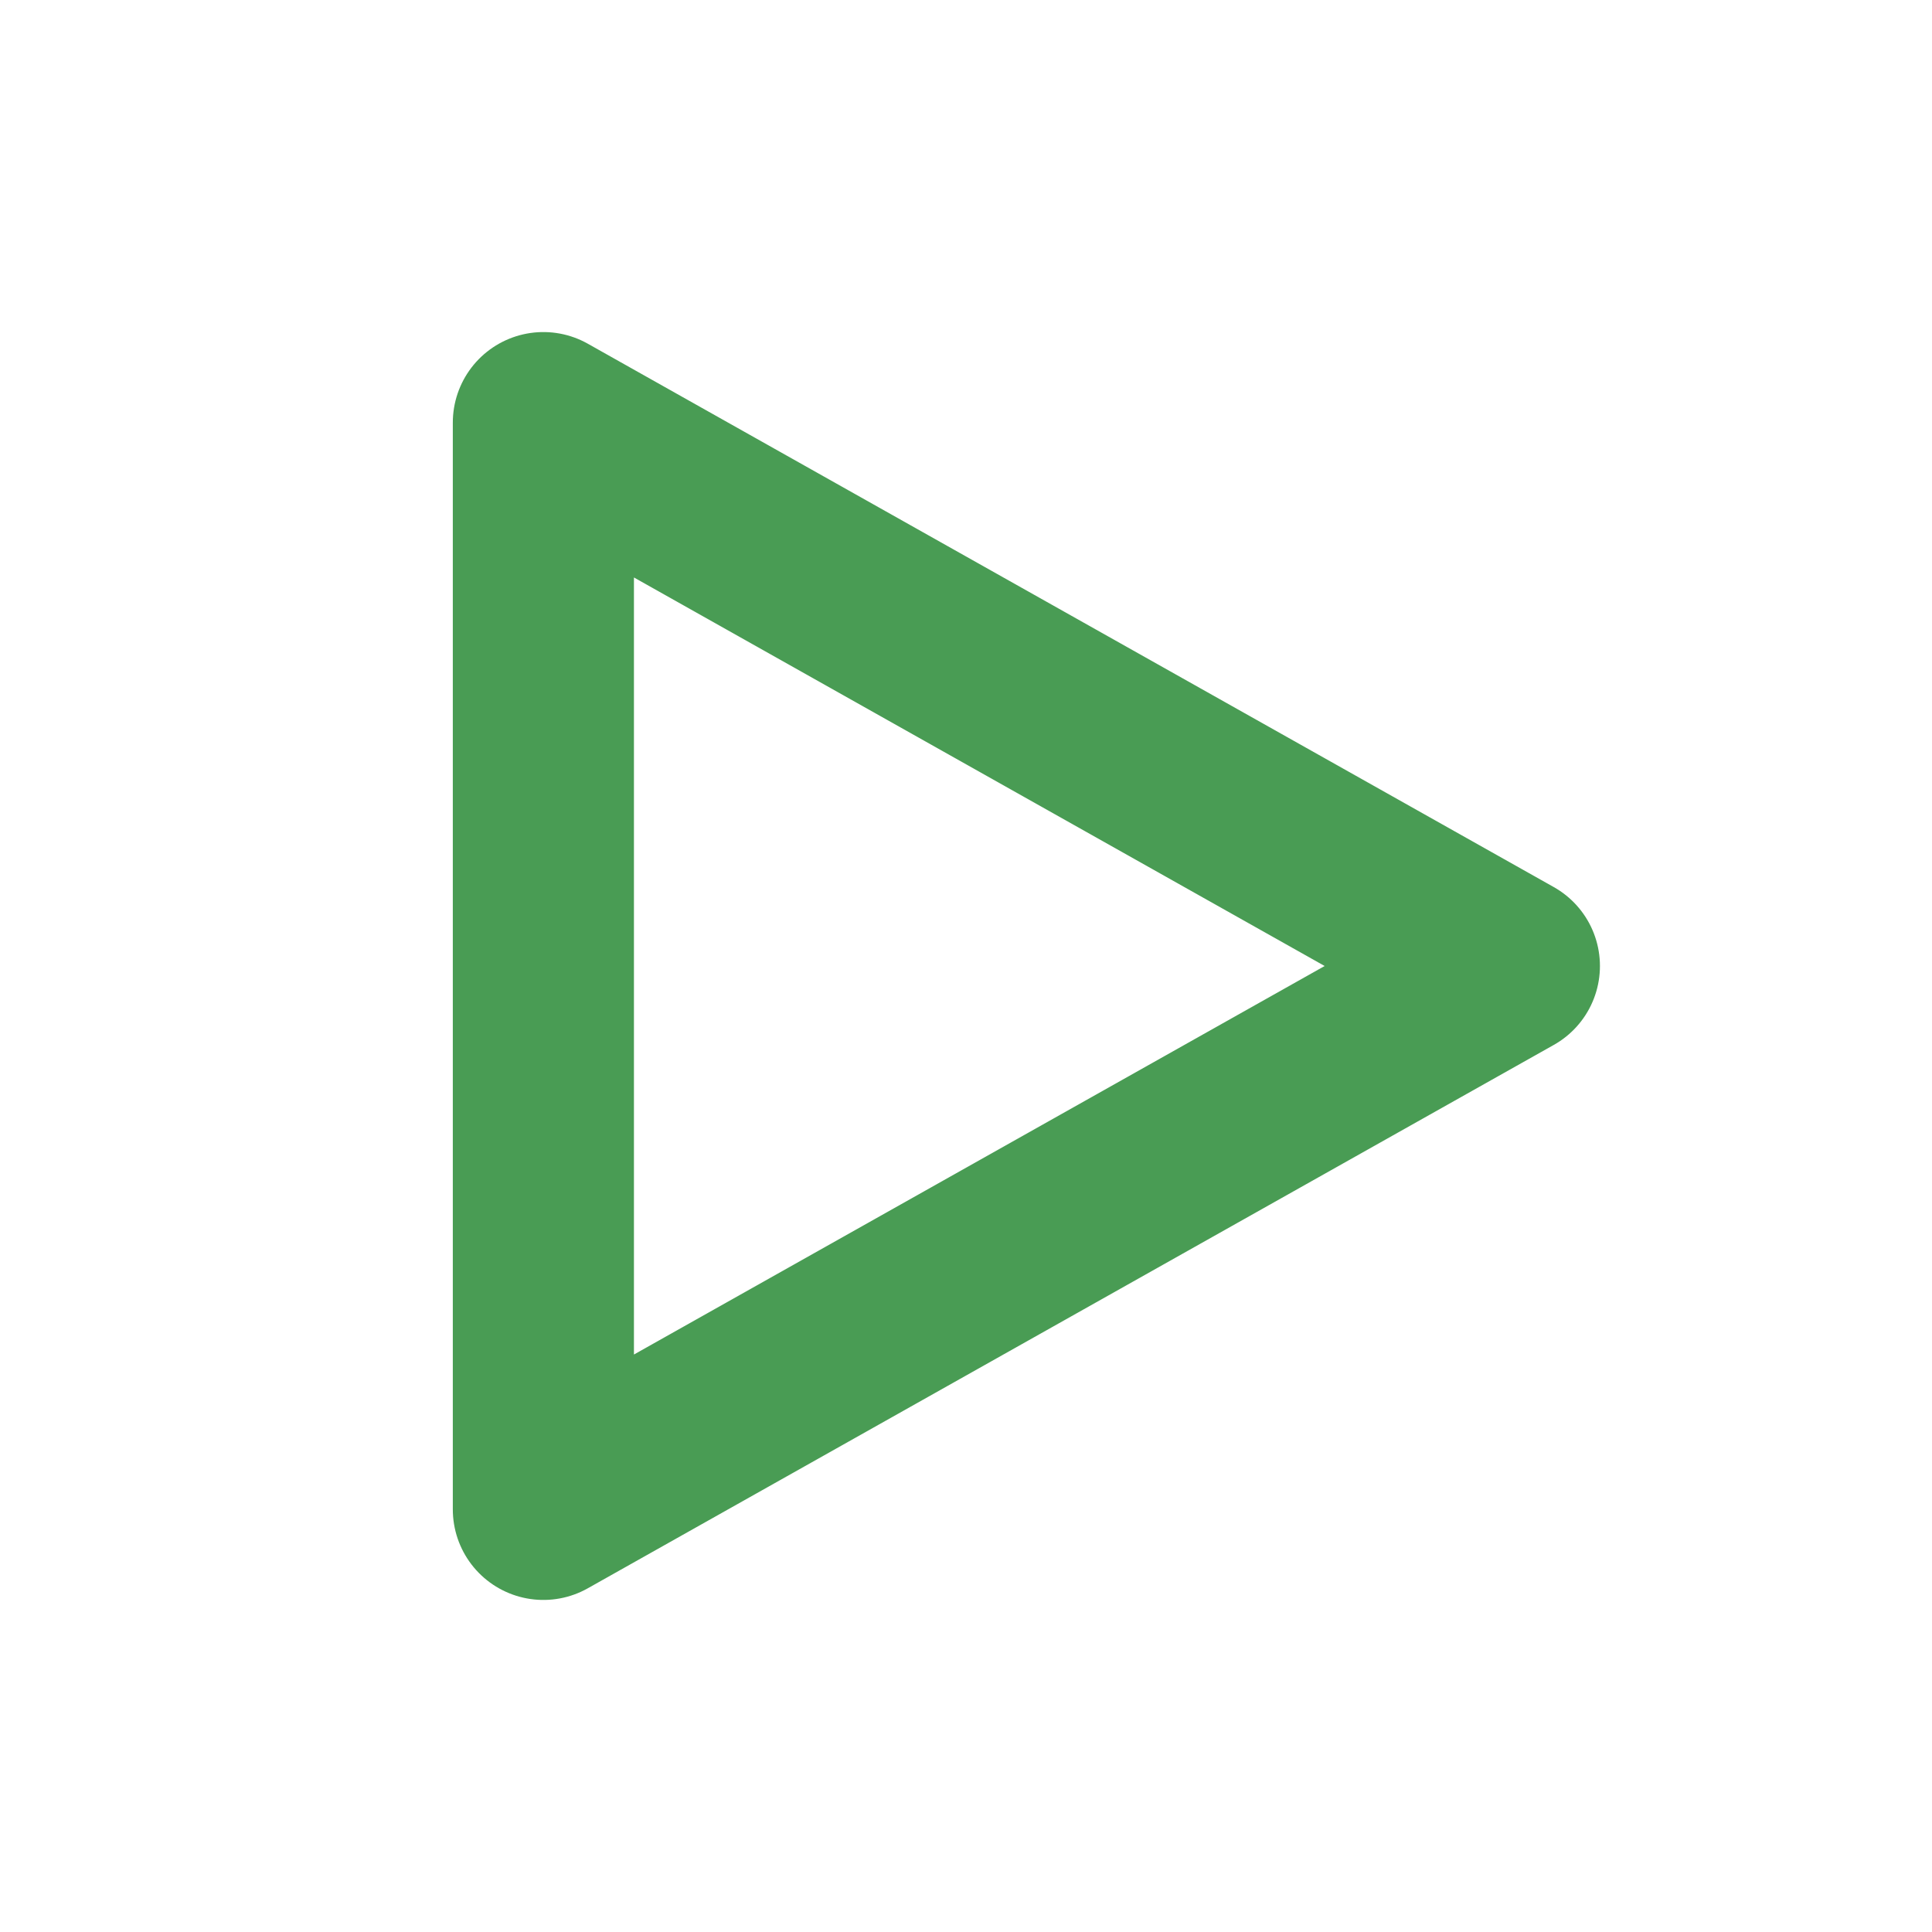
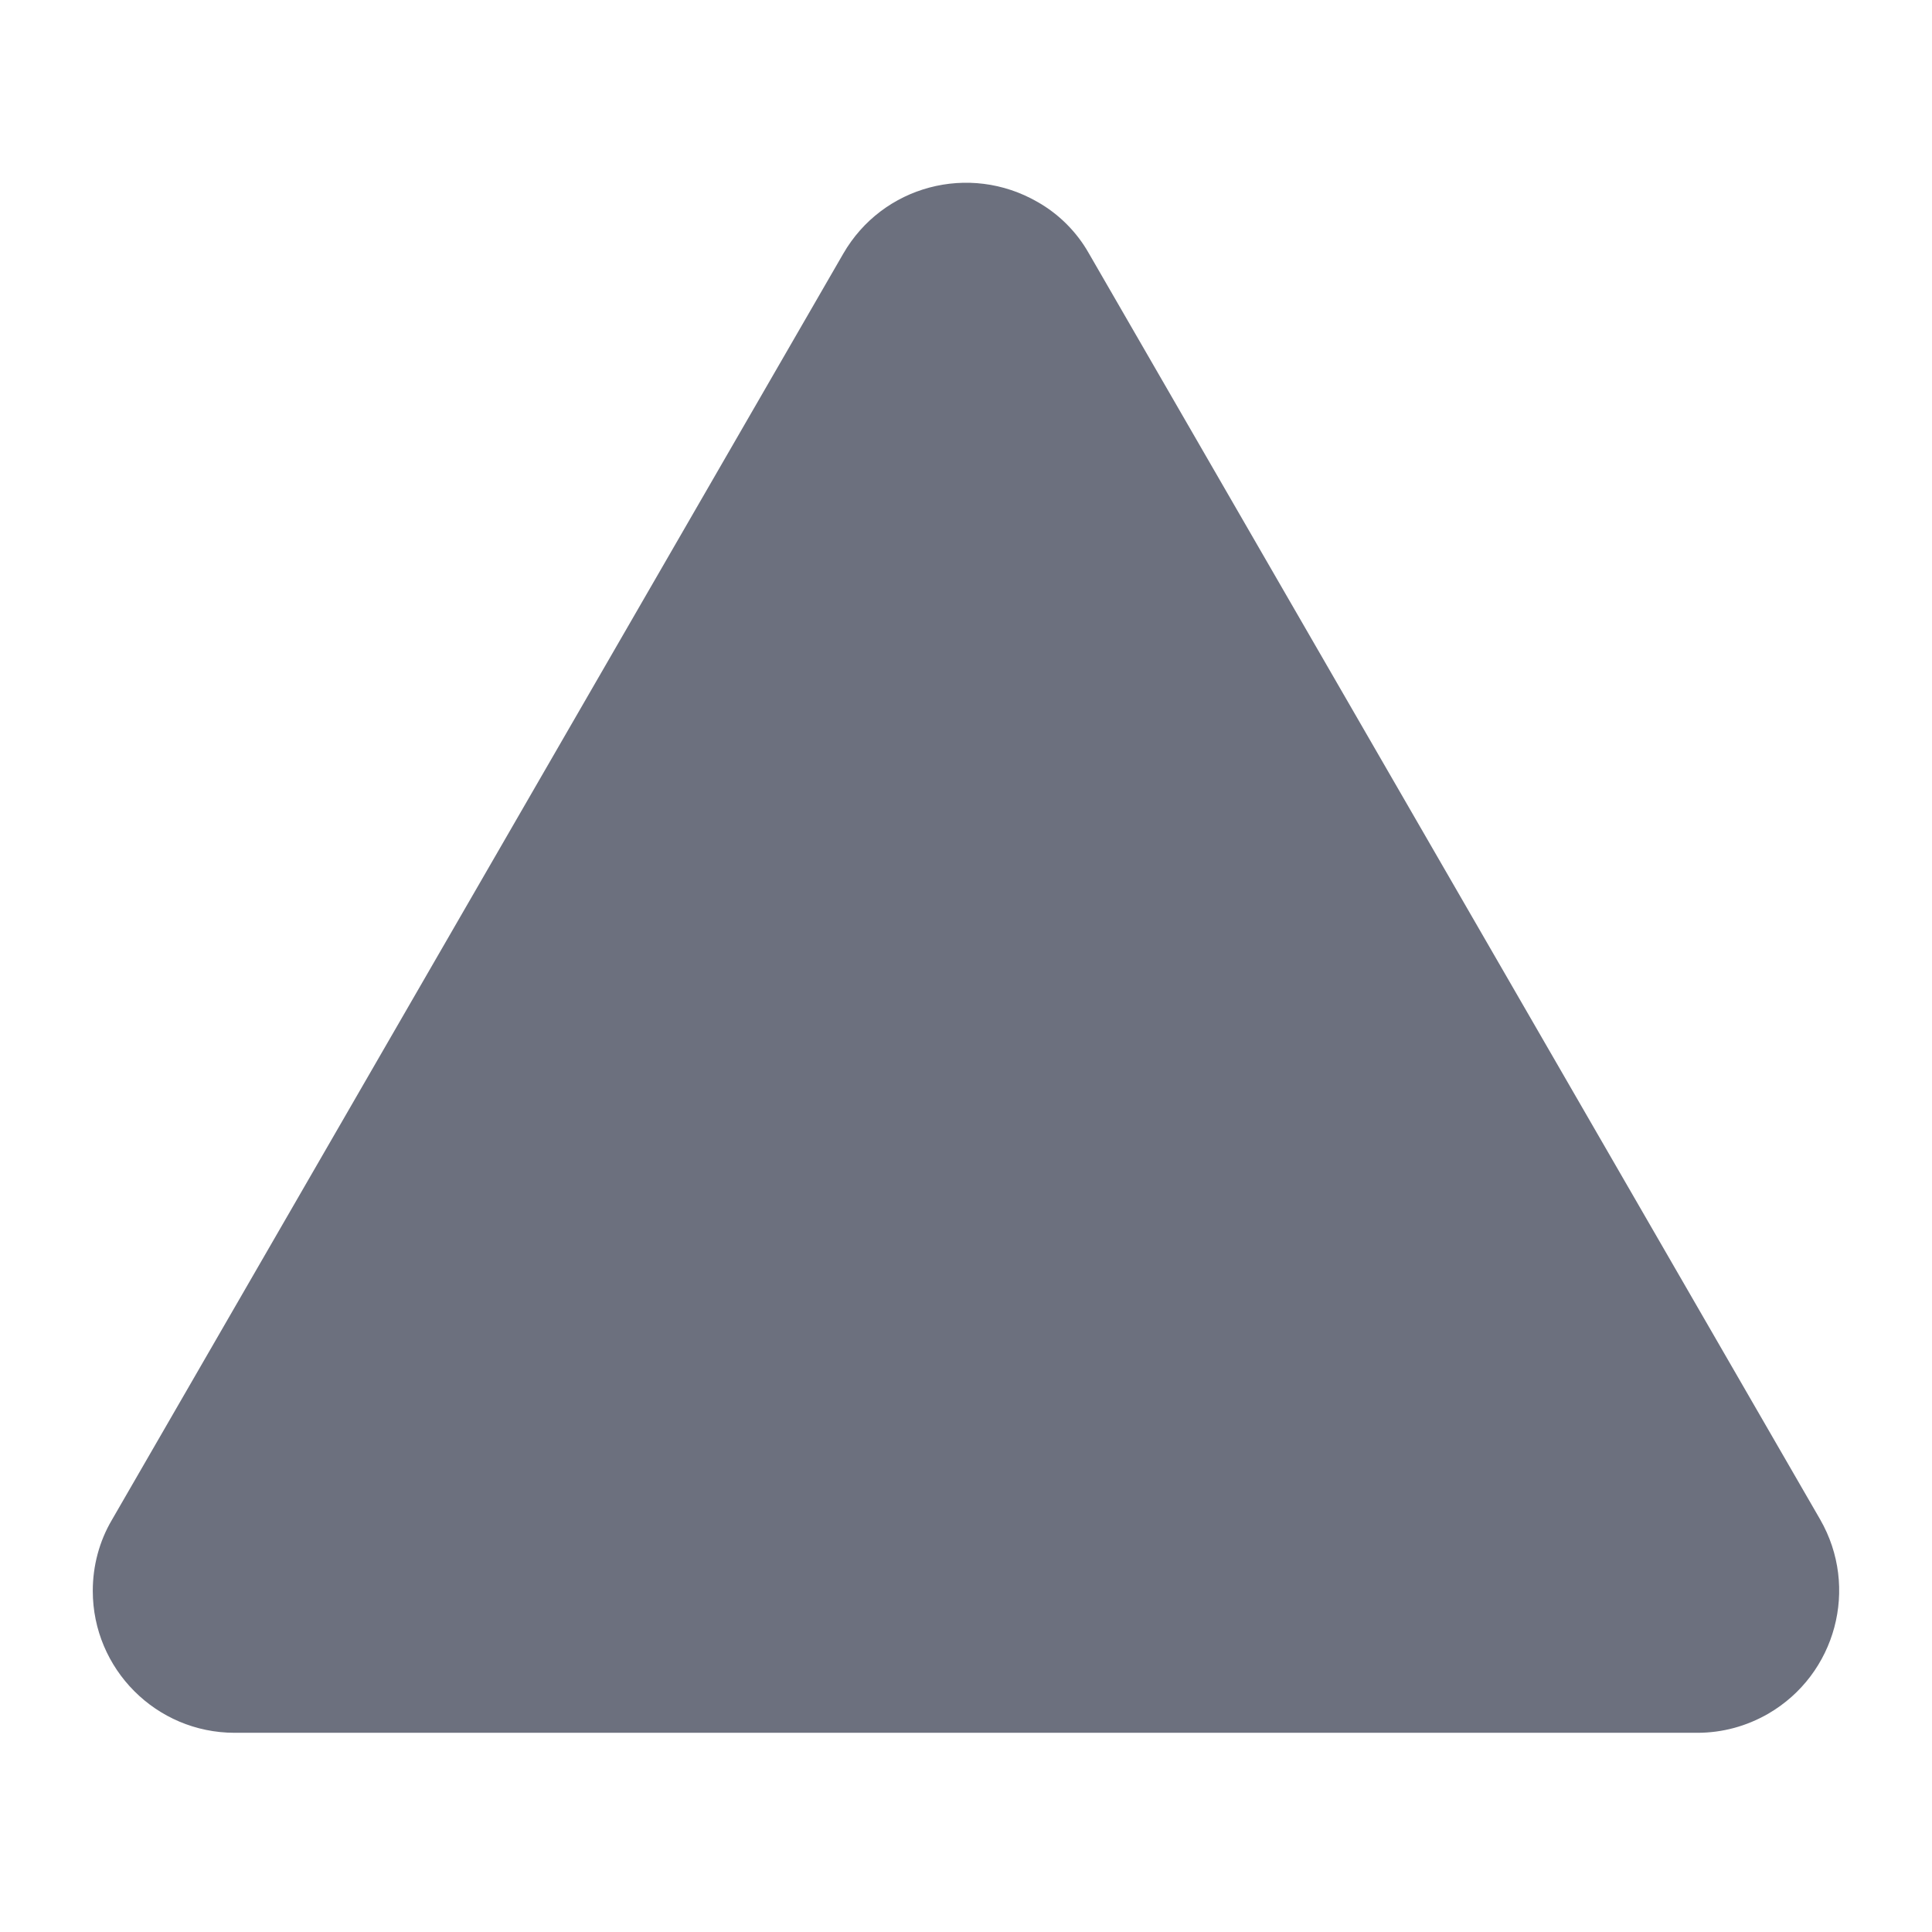
- <svg xmlns="http://www.w3.org/2000/svg" width="16" height="16" viewBox="0 0 16 16">
-   <path d="M4.5 3.5 L12.5 8 L4.5 12.5 Z" fill="none" stroke="#499C54" stroke-width="1.5" stroke-linejoin="round" />
+ <svg xmlns="http://www.w3.org/2000/svg" viewBox="0 0 354 354">
+   <path d="M199.5,46.4l134,232c7.2,12.5,2.9,28.4-9.5,35.6c-4,2.3-8.4,3.5-13,3.5H43c-14.4,0-26-11.7-26-26c0-4.6,1.2-9.1,3.5-13  l134-232c7.2-12.5,23.1-16.7,35.6-9.5C194,39.2,197.3,42.5,199.5,46.4z" fill="#6C707E" />
</svg>
